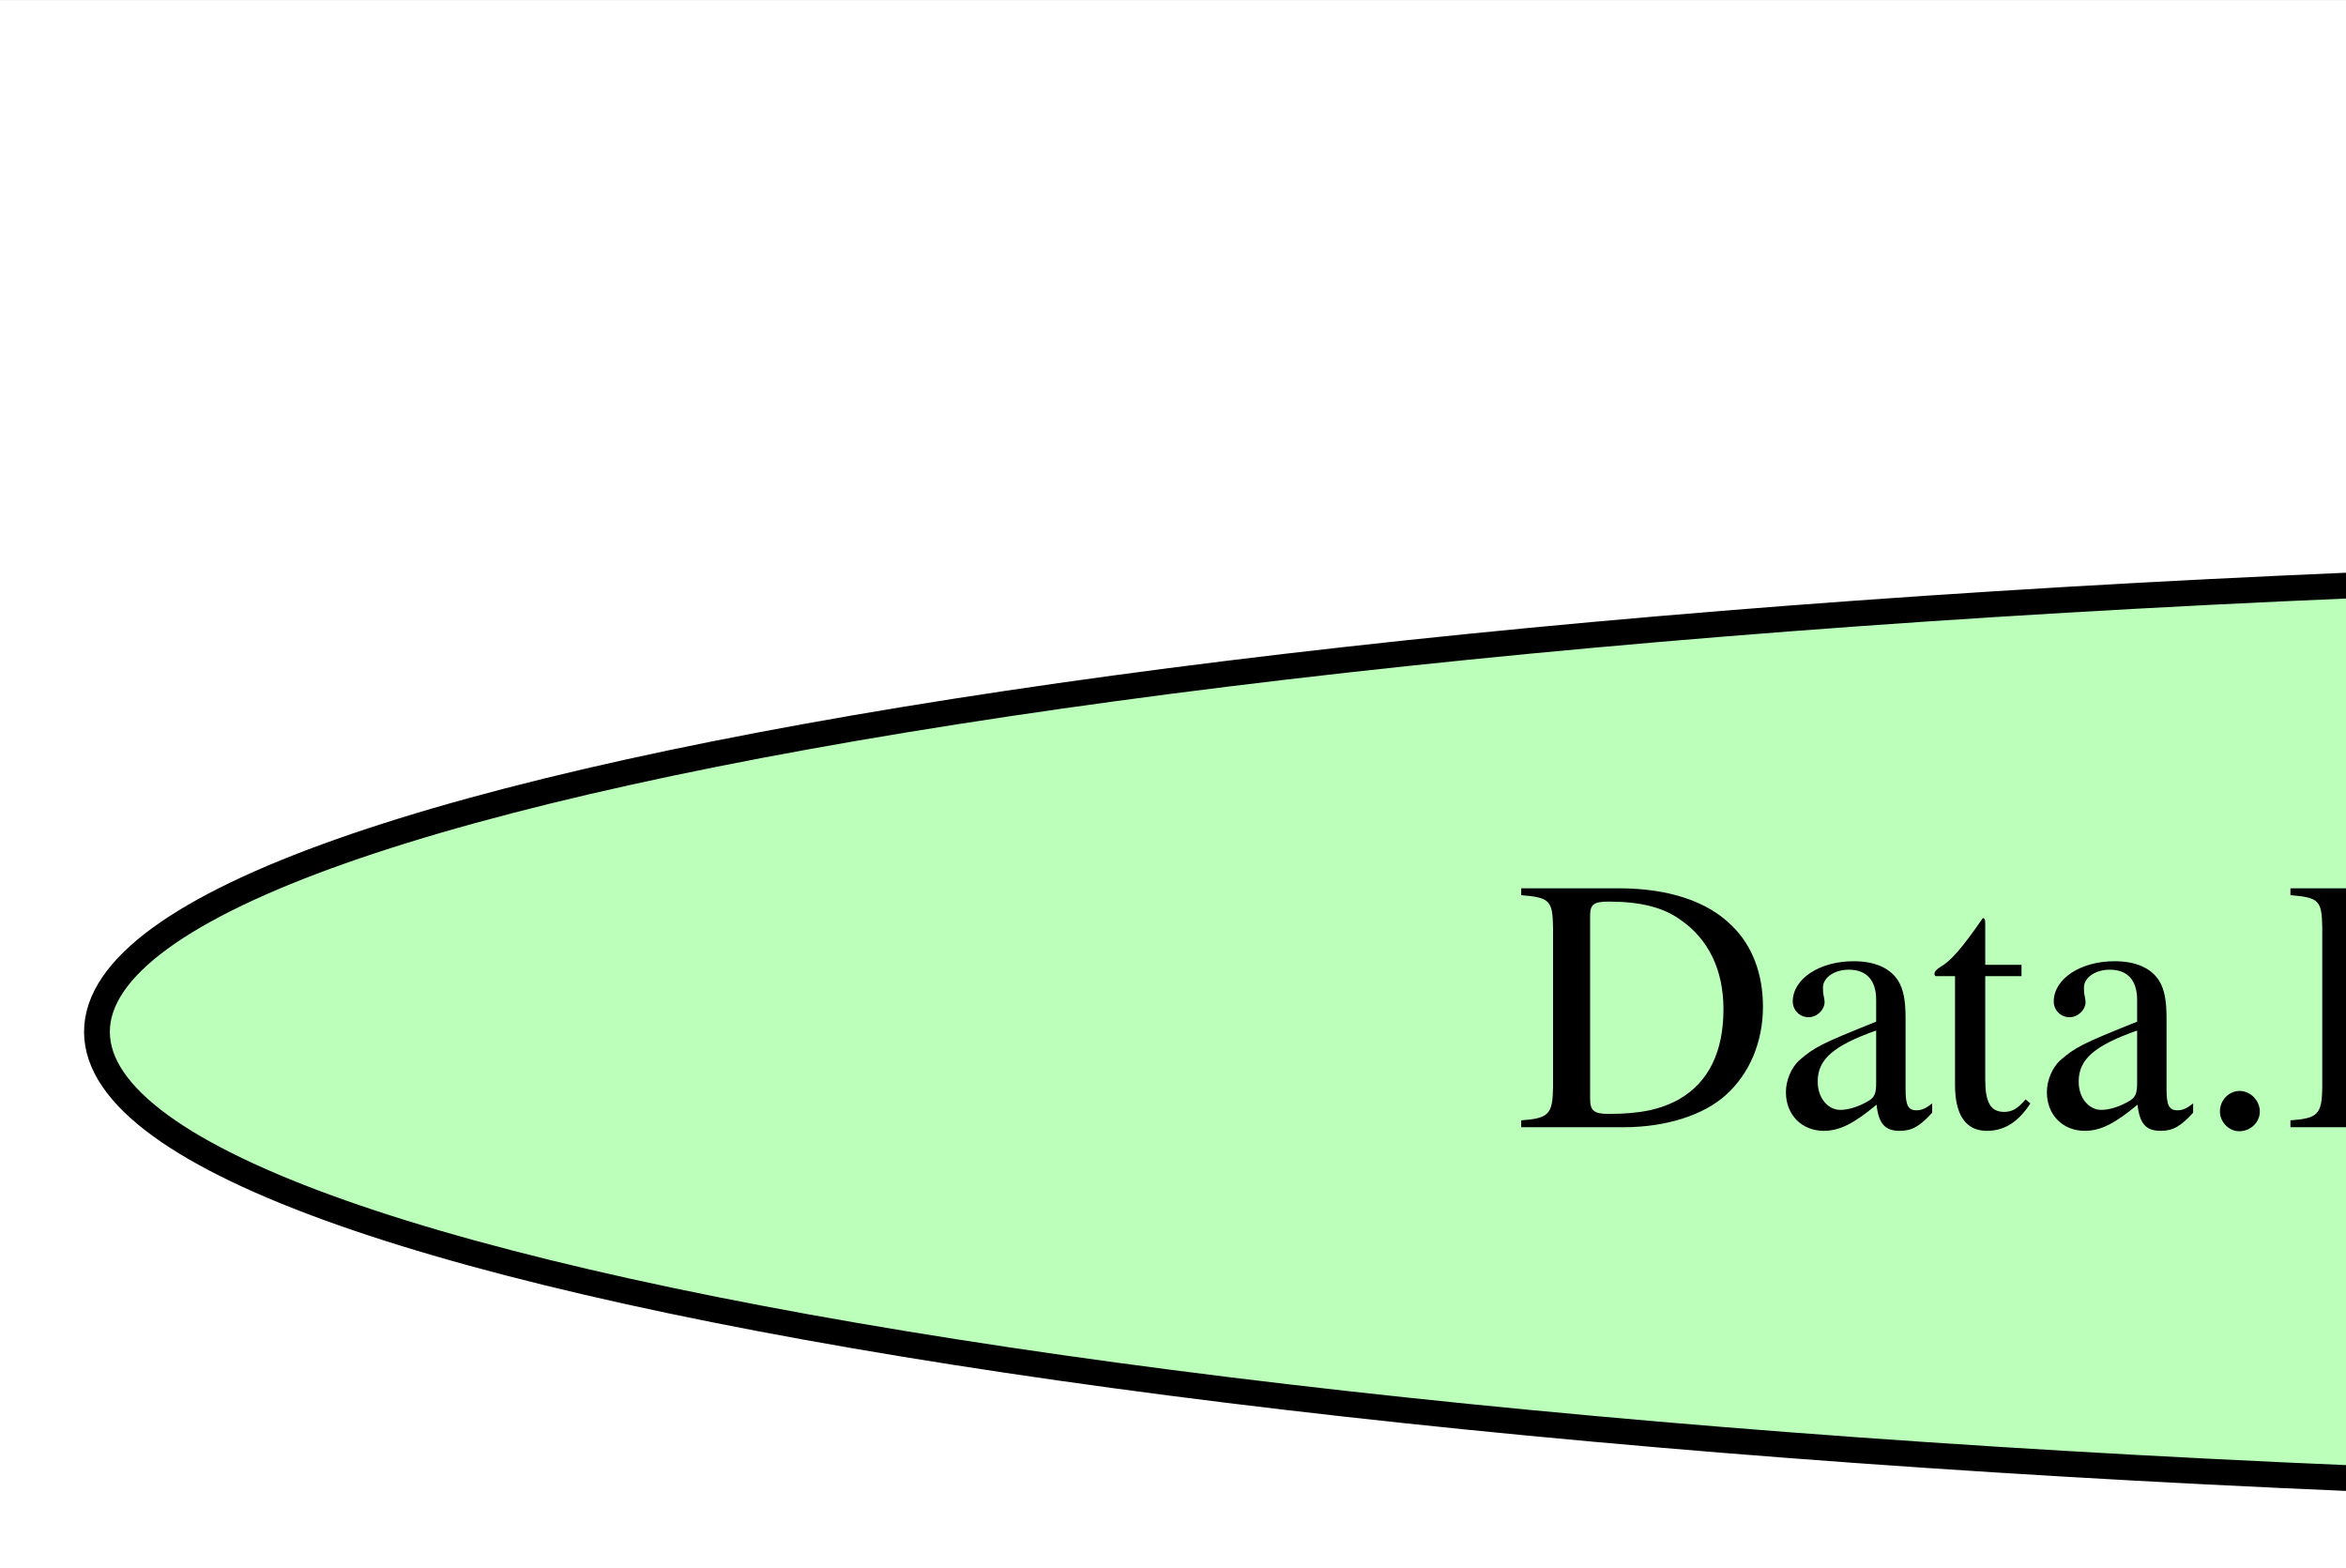
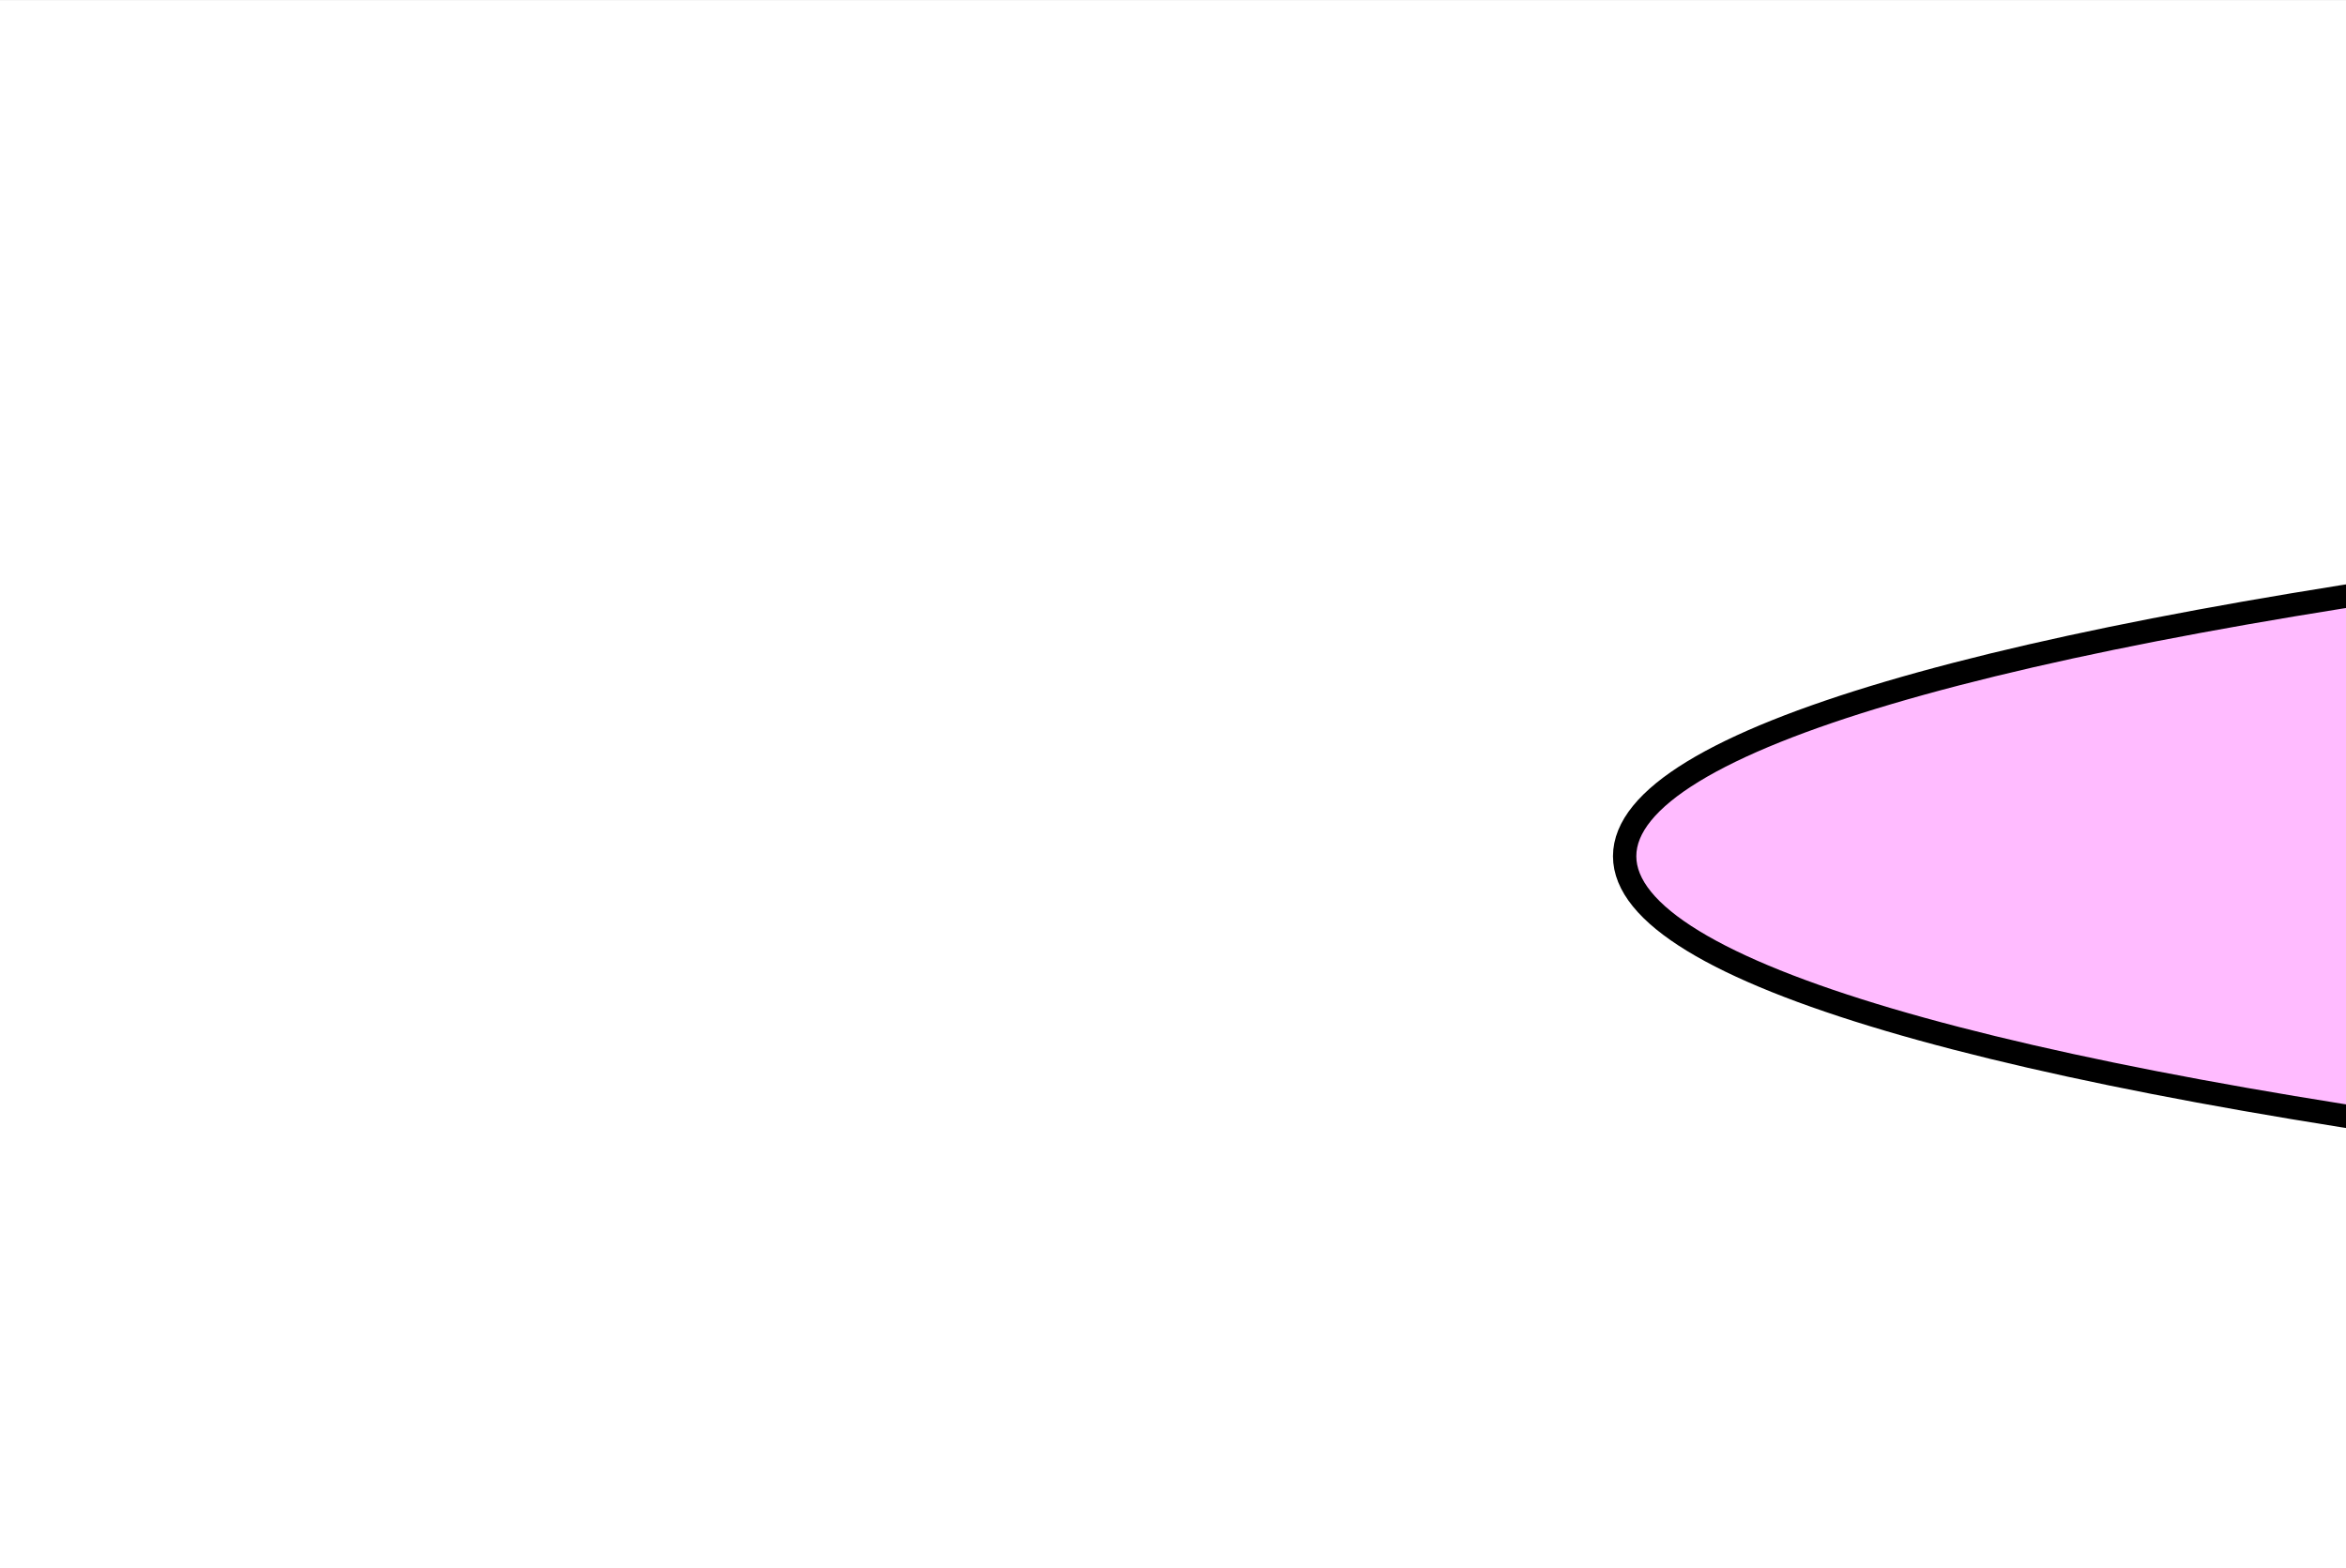
- <svg xmlns="http://www.w3.org/2000/svg" width="431pt" height="288pt" viewBox="0.00 0.00 431.26 288.00">
-   <g id="graph0" class="graph" transform="scale(4.74 4.74) rotate(0) translate(4 1362)">
-     <polygon fill="white" stroke="transparent" points="-4,4 -4,-1362 2041.47,-1362 2041.47,4 -4,4" />
+ <svg xmlns="http://www.w3.org/2000/svg" width="431pt" height="288pt" viewBox="0.00 0.00 431.28 288.00">
+   <g id="graph0" class="graph" transform="scale(4.29 4.29) rotate(0) translate(4 1232.67)">
+     <polygon fill="white" stroke="transparent" points="-4,4 -4,-1232.67 1847.92,-1232.67 1847.92,4 -4,4" />
    <g id="node1" class="node">
-       <ellipse fill="#bbffbb" stroke="black" cx="120.24" cy="-1322" rx="120.48" ry="18" />
-       <text text-anchor="middle" x="120.24" y="-1318.3" font-family="Times,serif" font-size="14.00">Data.Drasil.Constraints</text>
+       <ellipse fill="#bbffbb" stroke="black" cx="629.69" cy="-162" rx="108.58" ry="18" />
+       <text text-anchor="middle" x="629.69" y="-158.3" font-family="Times,serif" font-size="14.00">Data.Drasil.Citations</text>
+     </g>
+     <g id="node4" class="node">
+       <ellipse fill="#bbffbb" stroke="black" cx="629.69" cy="-32" rx="96.68" ry="18" />
+       <text text-anchor="middle" x="629.69" y="-28.3" font-family="Times,serif" font-size="14.00">Data.Drasil.People</text>
+     </g>
+     <g id="edge19" class="edge">
+       <path fill="none" stroke="black" d="M629.69,-143.74C629.69,-122.36 629.69,-85.69 629.69,-60.44" />
+       <polygon fill="black" stroke="black" points="633.19,-60.4 629.69,-50.4 626.19,-60.4 633.19,-60.4" />
    </g>
    <g id="node2" class="node">
-       <ellipse fill="#bbffbb" stroke="black" cx="823.24" cy="-36" rx="96.68" ry="18" />
-       <text text-anchor="middle" x="823.24" y="-32.3" font-family="Times,serif" font-size="14.00">Data.Drasil.People</text>
+       <ellipse fill="#bbffbb" stroke="black" cx="506.69" cy="-420" rx="105.88" ry="18" />
+       <text text-anchor="middle" x="506.69" y="-416.3" font-family="Times,serif" font-size="14.00">Data.Drasil.SI_Units</text>
    </g>
    <g id="node3" class="node">
-       <ellipse fill="#bbffbb" stroke="black" cx="823.24" cy="-179" rx="108.58" ry="18" />
-       <text text-anchor="middle" x="823.24" y="-175.3" font-family="Times,serif" font-size="14.00">Data.Drasil.Citations</text>
+       <ellipse fill="#bbffbb" stroke="black" cx="492.69" cy="-1196" rx="120.48" ry="18" />
+       <text text-anchor="middle" x="492.69" y="-1192.3" font-family="Times,serif" font-size="14.00">Data.Drasil.Constraints</text>
+     </g>
+     <g id="node5" class="node">
+       <ellipse fill="#ffffbb" stroke="black" cx="629.69" cy="-291" rx="136.48" ry="18" />
+       <text text-anchor="middle" x="629.69" y="-287.3" font-family="Times,serif" font-size="14.00">Data.Drasil.Concepts.Math</text>
+     </g>
+     <g id="edge29" class="edge">
+       <path fill="none" stroke="black" d="M629.69,-272.87C629.69,-251.76 629.69,-215.6 629.69,-190.56" />
+       <polygon fill="black" stroke="black" points="633.19,-190.26 629.69,-180.26 626.19,-190.26 633.19,-190.26" />
+     </g>
+     <g id="node6" class="node">
+       <ellipse fill="#ffffbb" stroke="black" cx="1113.69" cy="-938" rx="191.97" ry="18" />
+       <text text-anchor="middle" x="1113.69" y="-934.3" font-family="Times,serif" font-size="14.00">Data.Drasil.Concepts.Thermodynamics</text>
+     </g>
+     <g id="node12" class="node">
+       <ellipse fill="#ffffbb" stroke="black" cx="896.69" cy="-808" rx="147.57" ry="18" />
+       <text text-anchor="middle" x="896.69" y="-804.3" font-family="Times,serif" font-size="14.00">Data.Drasil.Concepts.Physics</text>
+     </g>
+     <g id="edge28" class="edge">
+       <path fill="none" stroke="black" d="M1084.87,-920C1046.02,-897.08 976.77,-856.24 933.99,-831" />
+       <polygon fill="black" stroke="black" points="935.67,-827.93 925.28,-825.86 932.11,-833.96 935.67,-827.93" />
+     </g>
+     <g id="node7" class="node">
+       <ellipse fill="#ffffbb" stroke="black" cx="1278.69" cy="-679" rx="159.47" ry="18" />
+       <text text-anchor="middle" x="1278.69" y="-675.3" font-family="Times,serif" font-size="14.00">Data.Drasil.Concepts.Education</text>
+     </g>
+     <g id="node8" class="node">
+       <ellipse fill="#ffffbb" stroke="black" cx="1206.69" cy="-550" rx="199.56" ry="18" />
+       <text text-anchor="middle" x="1206.69" y="-546.3" font-family="Times,serif" font-size="14.00">Data.Drasil.Concepts.PhysicalProperties</text>
+     </g>
+     <g id="edge27" class="edge">
+       <path fill="none" stroke="black" d="M1268.98,-660.87C1256.79,-639.38 1235.77,-602.3 1221.56,-577.23" />
+       <polygon fill="black" stroke="black" points="1224.45,-575.24 1216.47,-568.26 1218.36,-578.69 1224.45,-575.24" />
+     </g>
+     <g id="node9" class="node">
+       <ellipse fill="#ffffbb" stroke="black" cx="1206.69" cy="-420" rx="182.77" ry="18" />
+       <text text-anchor="middle" x="1206.69" y="-416.3" font-family="Times,serif" font-size="14.00">Data.Drasil.Concepts.Documentation</text>
+     </g>
+     <g id="edge26" class="edge">
+       <path fill="none" stroke="black" d="M1206.69,-531.74C1206.69,-510.36 1206.69,-473.69 1206.69,-448.44" />
+       <polygon fill="black" stroke="black" points="1210.19,-448.4 1206.69,-438.4 1203.19,-448.4 1210.19,-448.4" />
+     </g>
+     <g id="edge25" class="edge">
+       <path fill="none" stroke="black" d="M1135.65,-403.36C1026.58,-379.36 818.75,-333.61 706.38,-308.88" />
+       <polygon fill="black" stroke="black" points="706.99,-305.43 696.47,-306.7 705.48,-312.27 706.99,-305.43" />
+     </g>
+     <g id="node10" class="node">
+       <ellipse fill="#ffffbb" stroke="black" cx="1675.69" cy="-679" rx="154.07" ry="18" />
+       <text text-anchor="middle" x="1675.69" y="-675.3" font-family="Times,serif" font-size="14.00">Data.Drasil.Concepts.Software</text>
+     </g>
+     <g id="node13" class="node">
+       <ellipse fill="#ffffbb" stroke="black" cx="1671.69" cy="-550" rx="172.47" ry="18" />
+       <text text-anchor="middle" x="1671.69" y="-546.3" font-family="Times,serif" font-size="14.00">Data.Drasil.Concepts.Computation</text>
+     </g>
+     <g id="edge24" class="edge">
+       <path fill="none" stroke="black" d="M1675.15,-660.87C1674.48,-639.76 1673.34,-603.6 1672.56,-578.56" />
+       <polygon fill="black" stroke="black" points="1676.04,-578.15 1672.23,-568.26 1669.05,-578.37 1676.04,-578.15" />
+     </g>
+     <g id="node11" class="node">
+       <ellipse fill="#ffffbb" stroke="black" cx="719.69" cy="-938" rx="184.67" ry="18" />
+       <text text-anchor="middle" x="719.69" y="-934.3" font-family="Times,serif" font-size="14.00">Data.Drasil.Concepts.SolidMechanics</text>
+     </g>
+     <g id="edge23" class="edge">
+       <path fill="none" stroke="black" d="M743.19,-920C774.49,-897.37 829.95,-857.26 864.94,-831.96" />
+       <polygon fill="black" stroke="black" points="867.32,-834.56 873.37,-825.86 863.21,-828.89 867.32,-834.56" />
+     </g>
+     <g id="edge22" class="edge">
+       <path fill="none" stroke="black" d="M945.07,-790.92C1015.2,-767.6 1144.93,-724.47 1220.29,-699.42" />
+       <polygon fill="black" stroke="black" points="1221.71,-702.63 1230.1,-696.15 1219.5,-695.99 1221.71,-702.63" />
+     </g>
+     <g id="node17" class="node">
+       <ellipse fill="#ffbbbb" stroke="black" cx="896.69" cy="-679" rx="204.96" ry="18" />
+       <text text-anchor="middle" x="896.69" y="-675.3" font-family="Times,serif" font-size="14.00">Data.Drasil.Quantities.PhysicalProperties</text>
+     </g>
+     <g id="edge21" class="edge">
+       <path fill="none" stroke="black" d="M896.69,-789.87C896.69,-768.76 896.69,-732.6 896.69,-707.56" />
+       <polygon fill="black" stroke="black" points="900.19,-707.26 896.69,-697.26 893.19,-707.26 900.19,-707.26" />
+     </g>
+     <g id="edge20" class="edge">
+       <path fill="none" stroke="black" d="M1613.74,-533.05C1527.76,-509.38 1366.75,-465.06 1275.1,-439.83" />
+       <polygon fill="black" stroke="black" points="1275.94,-436.43 1265.37,-437.15 1274.08,-443.18 1275.94,-436.43" />
+     </g>
+     <g id="node14" class="node">
+       <ellipse fill="#bbbbff" stroke="black" cx="209.69" cy="-1067" rx="193.07" ry="18" />
+       <text text-anchor="middle" x="209.69" y="-1063.3" font-family="Times,serif" font-size="14.00">Data.Drasil.Equations.Defining.Physics</text>
+     </g>
+     <g id="node15" class="node">
+       <ellipse fill="#ffbbbb" stroke="black" cx="141.69" cy="-550" rx="141.88" ry="18" />
+       <text text-anchor="middle" x="141.69" y="-546.3" font-family="Times,serif" font-size="14.00">Data.Drasil.Quantities.Math</text>
+     </g>
+     <g id="edge18" class="edge">
+       <path fill="none" stroke="black" d="M199.59,-1048.81C187.81,-1027.74 168.89,-990.58 160.69,-956 127.74,-817.16 135.06,-644.26 139.53,-578.29" />
+       <polygon fill="black" stroke="black" points="143.03,-578.52 140.25,-568.29 136.04,-578.02 143.03,-578.52" />
+     </g>
+     <g id="node19" class="node">
+       <ellipse fill="#ffbbbb" stroke="black" cx="322.69" cy="-938" rx="152.97" ry="18" />
+       <text text-anchor="middle" x="322.69" y="-934.3" font-family="Times,serif" font-size="14.00">Data.Drasil.Quantities.Physics</text>
+     </g>
+     <g id="edge17" class="edge">
+       <path fill="none" stroke="black" d="M224.93,-1048.87C244.39,-1027 278.21,-988.99 300.52,-963.91" />
+       <polygon fill="black" stroke="black" points="303.3,-966.06 307.33,-956.26 298.07,-961.41 303.3,-966.06" />
+     </g>
+     <g id="edge15" class="edge">
+       <path fill="none" stroke="black" d="M187.55,-532.92C255.11,-509.22 381.16,-465.02 452.96,-439.84" />
+       <polygon fill="black" stroke="black" points="454.45,-443.03 462.72,-436.42 452.13,-436.42 454.45,-443.03" />
+     </g>
+     <g id="edge16" class="edge">
+       <path fill="none" stroke="black" d="M168.2,-532.24C213.32,-503.98 308.27,-445.67 391.69,-402 456.34,-368.16 533.35,-333.56 581.89,-312.43" />
+       <polygon fill="black" stroke="black" points="583.42,-315.58 591.2,-308.39 580.64,-309.16 583.42,-315.58" />
+     </g>
+     <g id="node16" class="node">
+       <ellipse fill="#ffbbbb" stroke="black" cx="1139.69" cy="-1067" rx="196.87" ry="18" />
+       <text text-anchor="middle" x="1139.69" y="-1063.3" font-family="Times,serif" font-size="14.00">Data.Drasil.Quantities.Thermodynamics</text>
+     </g>
+     <g id="edge14" class="edge">
+       <path fill="none" stroke="black" d="M1136.18,-1048.87C1131.84,-1027.66 1124.39,-991.28 1119.26,-966.23" />
+       <polygon fill="black" stroke="black" points="1122.66,-965.36 1117.22,-956.26 1115.8,-966.76 1122.66,-965.36" />
+     </g>
+     <g id="node22" class="node">
+       <ellipse fill="#77ff77" stroke="black" cx="1333.69" cy="-808" rx="174.37" ry="18" />
+       <text text-anchor="middle" x="1333.69" y="-804.3" font-family="Times,serif" font-size="14.00">Data.Drasil.Units.Thermodynamics</text>
+     </g>
+     <g id="edge13" class="edge">
+       <path fill="none" stroke="black" d="M1187.51,-1049.37C1228.37,-1032.51 1285.1,-1002.25 1314.69,-956 1337.88,-919.74 1338.88,-868.1 1336.78,-836.66" />
+       <polygon fill="black" stroke="black" points="1340.25,-836.13 1335.94,-826.45 1333.27,-836.7 1340.25,-836.13" />
+     </g>
+     <g id="edge12" class="edge">
+       <path fill="none" stroke="black" d="M937.53,-661.27C993.87,-638.19 1095.36,-596.61 1156.33,-571.63" />
+       <polygon fill="black" stroke="black" points="1157.82,-574.8 1165.75,-567.77 1155.17,-568.32 1157.82,-574.8" />
+     </g>
+     <g id="node23" class="node">
+       <ellipse fill="#77ff77" stroke="black" cx="776.69" cy="-550" rx="181.97" ry="18" />
+       <text text-anchor="middle" x="776.69" y="-546.3" font-family="Times,serif" font-size="14.00">Data.Drasil.Units.PhysicalProperties</text>
+     </g>
+     <g id="edge11" class="edge">
+       <path fill="none" stroke="black" d="M880.5,-660.87C859.75,-638.91 823.61,-600.66 799.92,-575.59" />
+       <polygon fill="black" stroke="black" points="802.41,-573.13 793,-568.26 797.32,-577.93 802.41,-573.13" />
+     </g>
+     <g id="node18" class="node">
+       <ellipse fill="#ffbbbb" stroke="black" cx="693.69" cy="-1067" rx="190.37" ry="18" />
+       <text text-anchor="middle" x="693.69" y="-1063.3" font-family="Times,serif" font-size="14.00">Data.Drasil.Quantities.SolidMechanics</text>
+     </g>
+     <g id="edge10" class="edge">
+       <path fill="none" stroke="black" d="M697.19,-1048.87C701.54,-1027.66 708.98,-991.28 714.11,-966.23" />
+       <polygon fill="black" stroke="black" points="717.58,-966.76 716.15,-956.26 710.72,-965.36 717.58,-966.76" />
+     </g>
+     <g id="node24" class="node">
+       <ellipse fill="#77ff77" stroke="black" cx="506.69" cy="-679" rx="167.07" ry="18" />
+       <text text-anchor="middle" x="506.69" y="-675.3" font-family="Times,serif" font-size="14.00">Data.Drasil.Units.SolidMechanics</text>
+     </g>
+     <g id="edge9" class="edge">
+       <path fill="none" stroke="black" d="M647.47,-1049.43C607.75,-1032.52 552.74,-1002.17 525.69,-956 478.77,-875.91 491.86,-759.46 501.1,-707.18" />
+       <polygon fill="black" stroke="black" points="504.6,-707.51 502.99,-697.04 497.71,-706.23 504.6,-707.51" />
+     </g>
+     <g id="edge8" class="edge">
+       <path fill="none" stroke="black" d="M390.79,-921.81C498.17,-897.87 706.2,-851.48 819.16,-826.29" />
+       <polygon fill="black" stroke="black" points="820.12,-829.66 829.12,-824.07 818.6,-822.83 820.12,-829.66" />
+     </g>
+     <g id="node25" class="node">
+       <ellipse fill="#77ff77" stroke="black" cx="317.69" cy="-808" rx="129.98" ry="18" />
+       <text text-anchor="middle" x="317.69" y="-804.3" font-family="Times,serif" font-size="14.00">Data.Drasil.Units.Physics</text>
+     </g>
+     <g id="edge7" class="edge">
+       <path fill="none" stroke="black" d="M322.01,-919.74C321.18,-898.36 319.75,-861.69 318.76,-836.44" />
+       <polygon fill="black" stroke="black" points="322.25,-836.25 318.37,-826.4 315.26,-836.53 322.25,-836.25" />
+     </g>
+     <g id="node20" class="node">
+       <ellipse fill="#bbffff" stroke="black" cx="1678.69" cy="-808" rx="152.97" ry="18" />
+       <text text-anchor="middle" x="1678.69" y="-804.3" font-family="Times,serif" font-size="14.00">Data.Drasil.Software.Products</text>
+     </g>
+     <g id="edge1" class="edge">
+       <path fill="none" stroke="black" d="M1678.28,-789.87C1677.78,-768.76 1676.93,-732.6 1676.34,-707.56" />
+       <polygon fill="black" stroke="black" points="1679.83,-707.18 1676.1,-697.26 1672.83,-707.34 1679.83,-707.18" />
+     </g>
+     <g id="node21" class="node">
+       <ellipse fill="#ffbbff" stroke="black" cx="209.69" cy="-1196" rx="144.07" ry="18" />
+       <text text-anchor="middle" x="209.69" y="-1192.3" font-family="Times,serif" font-size="14.00">Data.Drasil.Theories.Physics</text>
    </g>
    <g id="edge6" class="edge">
-       <path fill="none" stroke="black" d="M823.24,-160.99C823.24,-136.96 823.24,-92.81 823.24,-64.2" />
-       <polygon fill="black" stroke="black" points="826.74,-64.07 823.24,-54.07 819.74,-64.07 826.74,-64.07" />
-     </g>
-     <g id="node4" class="node">
-       <ellipse fill="#bbffbb" stroke="black" cx="700.24" cy="-465" rx="105.88" ry="18" />
-       <text text-anchor="middle" x="700.24" y="-461.3" font-family="Times,serif" font-size="14.00">Data.Drasil.SI_Units</text>
-     </g>
-     <g id="node5" class="node">
-       <ellipse fill="#ffffbb" stroke="black" cx="1400.24" cy="-465" rx="182.77" ry="18" />
-       <text text-anchor="middle" x="1400.24" y="-461.3" font-family="Times,serif" font-size="14.00">Data.Drasil.Concepts.Documentation</text>
-     </g>
-     <g id="node6" class="node">
-       <ellipse fill="#ffffbb" stroke="black" cx="823.24" cy="-322" rx="136.48" ry="18" />
-       <text text-anchor="middle" x="823.24" y="-318.3" font-family="Times,serif" font-size="14.00">Data.Drasil.Concepts.Math</text>
-     </g>
-     <g id="edge29" class="edge">
-       <path fill="none" stroke="black" d="M1335.45,-448.17C1226.71,-421.6 1008.3,-368.22 895.04,-340.55" />
-       <polygon fill="black" stroke="black" points="895.62,-337.09 885.08,-338.11 893.96,-343.89 895.62,-337.09" />
-     </g>
-     <g id="edge28" class="edge">
-       <path fill="none" stroke="black" d="M823.24,-303.99C823.24,-279.96 823.24,-235.81 823.24,-207.2" />
-       <polygon fill="black" stroke="black" points="826.74,-207.07 823.24,-197.07 819.74,-207.07 826.74,-207.07" />
-     </g>
-     <g id="node7" class="node">
-       <ellipse fill="#ffffbb" stroke="black" cx="1400.24" cy="-608" rx="199.56" ry="18" />
-       <text text-anchor="middle" x="1400.24" y="-604.3" font-family="Times,serif" font-size="14.00">Data.Drasil.Concepts.PhysicalProperties</text>
-     </g>
-     <g id="edge27" class="edge">
-       <path fill="none" stroke="black" d="M1400.24,-589.99C1400.24,-565.96 1400.24,-521.81 1400.24,-493.2" />
-       <polygon fill="black" stroke="black" points="1403.74,-493.07 1400.24,-483.07 1396.74,-493.07 1403.74,-493.07" />
-     </g>
-     <g id="node8" class="node">
-       <ellipse fill="#ffffbb" stroke="black" cx="1307.24" cy="-1036" rx="191.97" ry="18" />
-       <text text-anchor="middle" x="1307.24" y="-1032.3" font-family="Times,serif" font-size="14.00">Data.Drasil.Concepts.Thermodynamics</text>
-     </g>
-     <g id="node13" class="node">
-       <ellipse fill="#ffffbb" stroke="black" cx="1090.24" cy="-893" rx="147.57" ry="18" />
-       <text text-anchor="middle" x="1090.24" y="-889.3" font-family="Times,serif" font-size="14.00">Data.Drasil.Concepts.Physics</text>
-     </g>
-     <g id="edge26" class="edge">
-       <path fill="none" stroke="black" d="M1281.06,-1017.99C1241.94,-992.57 1168.17,-944.63 1124.7,-916.39" />
-       <polygon fill="black" stroke="black" points="1126.46,-913.36 1116.17,-910.85 1122.65,-919.23 1126.46,-913.36" />
-     </g>
-     <g id="node9" class="node">
-       <ellipse fill="#ffffbb" stroke="black" cx="1472.24" cy="-750" rx="159.47" ry="18" />
-       <text text-anchor="middle" x="1472.24" y="-746.3" font-family="Times,serif" font-size="14.00">Data.Drasil.Concepts.Education</text>
-     </g>
-     <g id="edge25" class="edge">
-       <path fill="none" stroke="black" d="M1463.41,-731.83C1451,-707.69 1428.27,-663.51 1413.73,-635.23" />
-       <polygon fill="black" stroke="black" points="1416.83,-633.6 1409.14,-626.31 1410.6,-636.8 1416.83,-633.6" />
-     </g>
-     <g id="node10" class="node">
-       <ellipse fill="#ffffbb" stroke="black" cx="1865.24" cy="-608" rx="172.47" ry="18" />
-       <text text-anchor="middle" x="1865.24" y="-604.3" font-family="Times,serif" font-size="14.00">Data.Drasil.Concepts.Computation</text>
-     </g>
-     <g id="edge24" class="edge">
-       <path fill="none" stroke="black" d="M1811.9,-590.83C1725.7,-564.69 1556.14,-513.27 1463.81,-485.28" />
-       <polygon fill="black" stroke="black" points="1464.62,-481.86 1454.03,-482.31 1462.59,-488.56 1464.62,-481.86" />
-     </g>
-     <g id="node11" class="node">
-       <ellipse fill="#ffffbb" stroke="black" cx="1869.24" cy="-750" rx="154.07" ry="18" />
-       <text text-anchor="middle" x="1869.24" y="-746.3" font-family="Times,serif" font-size="14.00">Data.Drasil.Concepts.Software</text>
-     </g>
-     <g id="edge23" class="edge">
-       <path fill="none" stroke="black" d="M1868.75,-731.83C1868.07,-708.01 1866.83,-664.66 1866.02,-636.35" />
-       <polygon fill="black" stroke="black" points="1869.52,-636.2 1865.73,-626.31 1862.52,-636.4 1869.52,-636.2" />
-     </g>
-     <g id="node12" class="node">
-       <ellipse fill="#ffffbb" stroke="black" cx="913.24" cy="-1036" rx="184.67" ry="18" />
-       <text text-anchor="middle" x="913.24" y="-1032.3" font-family="Times,serif" font-size="14.00">Data.Drasil.Concepts.SolidMechanics</text>
-     </g>
-     <g id="edge22" class="edge">
-       <path fill="none" stroke="black" d="M934.59,-1017.99C966.17,-992.83 1025.42,-945.63 1061.01,-917.28" />
-       <polygon fill="black" stroke="black" points="1063.45,-919.82 1069.09,-910.85 1059.09,-914.34 1063.45,-919.82" />
-     </g>
-     <g id="edge21" class="edge">
-       <path fill="none" stroke="black" d="M1134.43,-875.69C1204.87,-849.69 1342.39,-798.93 1418.44,-770.86" />
-       <polygon fill="black" stroke="black" points="1419.69,-774.13 1427.85,-767.38 1417.26,-767.56 1419.69,-774.13" />
-     </g>
-     <g id="node16" class="node">
-       <ellipse fill="#ffbbbb" stroke="black" cx="1090.24" cy="-750" rx="204.96" ry="18" />
-       <text text-anchor="middle" x="1090.24" y="-746.3" font-family="Times,serif" font-size="14.00">Data.Drasil.Quantities.PhysicalProperties</text>
-     </g>
-     <g id="edge20" class="edge">
-       <path fill="none" stroke="black" d="M1090.24,-874.99C1090.24,-850.96 1090.24,-806.81 1090.24,-778.2" />
-       <polygon fill="black" stroke="black" points="1093.74,-778.07 1090.24,-768.07 1086.74,-778.07 1093.74,-778.07" />
-     </g>
-     <g id="node14" class="node">
-       <ellipse fill="#bbbbff" stroke="black" cx="403.24" cy="-1179" rx="193.07" ry="18" />
-       <text text-anchor="middle" x="403.24" y="-1175.3" font-family="Times,serif" font-size="14.00">Data.Drasil.Equations.Defining.Physics</text>
-     </g>
-     <g id="node15" class="node">
-       <ellipse fill="#ffbbbb" stroke="black" cx="335.24" cy="-608" rx="141.88" ry="18" />
-       <text text-anchor="middle" x="335.24" y="-604.3" font-family="Times,serif" font-size="14.00">Data.Drasil.Quantities.Math</text>
-     </g>
-     <g id="edge8" class="edge">
-       <path fill="none" stroke="black" d="M394.36,-1160.91C382.69,-1137.52 362.71,-1093.85 354.24,-1054 321.27,-898.92 328.92,-706.81 333.28,-636.45" />
-       <polygon fill="black" stroke="black" points="336.79,-636.44 333.94,-626.23 329.8,-635.98 336.79,-636.44" />
-     </g>
-     <g id="node19" class="node">
-       <ellipse fill="#ffbbbb" stroke="black" cx="516.24" cy="-1036" rx="152.97" ry="18" />
-       <text text-anchor="middle" x="516.24" y="-1032.3" font-family="Times,serif" font-size="14.00">Data.Drasil.Quantities.Physics</text>
-     </g>
-     <g id="edge7" class="edge">
-       <path fill="none" stroke="black" d="M416.87,-1160.99C436.64,-1136.33 473.39,-1090.47 496.23,-1061.96" />
-       <polygon fill="black" stroke="black" points="499.04,-1064.06 502.56,-1054.07 493.58,-1059.68 499.04,-1064.06" />
-     </g>
-     <g id="edge17" class="edge">
-       <path fill="none" stroke="black" d="M377.47,-590.69C445.17,-564.53 577.74,-513.32 650.13,-485.36" />
-       <polygon fill="black" stroke="black" points="651.44,-488.6 659.51,-481.73 648.92,-482.07 651.44,-488.6" />
-     </g>
-     <g id="edge18" class="edge">
-       <path fill="none" stroke="black" d="M359.98,-590.12C404.35,-560.09 500.73,-495.93 585.24,-447 651.96,-408.37 731.86,-367.87 780.03,-344.06" />
-       <polygon fill="black" stroke="black" points="781.81,-347.09 789.23,-339.53 778.71,-340.81 781.81,-347.09" />
-     </g>
-     <g id="edge16" class="edge">
-       <path fill="none" stroke="black" d="M1127.32,-732.25C1184.04,-706.64 1292.22,-657.78 1353.98,-629.89" />
-       <polygon fill="black" stroke="black" points="1355.44,-633.07 1363.11,-625.77 1352.56,-626.69 1355.44,-633.07" />
-     </g>
-     <g id="node22" class="node">
-       <ellipse fill="#77ff77" stroke="black" cx="970.24" cy="-608" rx="181.97" ry="18" />
-       <text text-anchor="middle" x="970.24" y="-604.3" font-family="Times,serif" font-size="14.00">Data.Drasil.Units.PhysicalProperties</text>
-     </g>
-     <g id="edge15" class="edge">
-       <path fill="none" stroke="black" d="M1075.52,-731.83C1054.56,-707.38 1015.97,-662.35 991.78,-634.14" />
-       <polygon fill="black" stroke="black" points="994.24,-631.62 985.07,-626.31 988.92,-636.18 994.24,-631.62" />
-     </g>
-     <g id="node17" class="node">
-       <ellipse fill="#ffbbbb" stroke="black" cx="1333.24" cy="-1179" rx="196.87" ry="18" />
-       <text text-anchor="middle" x="1333.24" y="-1175.3" font-family="Times,serif" font-size="14.00">Data.Drasil.Quantities.Thermodynamics</text>
-     </g>
-     <g id="edge14" class="edge">
-       <path fill="none" stroke="black" d="M1330.1,-1160.99C1325.67,-1136.96 1317.53,-1092.81 1312.25,-1064.2" />
-       <polygon fill="black" stroke="black" points="1315.64,-1063.27 1310.39,-1054.07 1308.76,-1064.54 1315.64,-1063.27" />
-     </g>
-     <g id="node23" class="node">
-       <ellipse fill="#77ff77" stroke="black" cx="1527.24" cy="-893" rx="174.37" ry="18" />
-       <text text-anchor="middle" x="1527.24" y="-889.3" font-family="Times,serif" font-size="14.00">Data.Drasil.Units.Thermodynamics</text>
-     </g>
-     <g id="edge13" class="edge">
-       <path fill="none" stroke="black" d="M1373.85,-1161.27C1415.14,-1141.96 1477.32,-1106.01 1508.24,-1054 1532.74,-1012.77 1532.95,-955.01 1530.41,-921.34" />
-       <polygon fill="black" stroke="black" points="1533.89,-920.96 1529.52,-911.31 1526.92,-921.58 1533.89,-920.96" />
-     </g>
-     <g id="node18" class="node">
-       <ellipse fill="#ffbbbb" stroke="black" cx="887.24" cy="-1179" rx="190.37" ry="18" />
-       <text text-anchor="middle" x="887.24" y="-1175.3" font-family="Times,serif" font-size="14.00">Data.Drasil.Quantities.SolidMechanics</text>
-     </g>
-     <g id="edge12" class="edge">
-       <path fill="none" stroke="black" d="M890.38,-1160.99C894.81,-1136.96 902.95,-1092.81 908.22,-1064.2" />
-       <polygon fill="black" stroke="black" points="911.72,-1064.54 910.09,-1054.07 904.84,-1063.27 911.72,-1064.54" />
-     </g>
-     <g id="node24" class="node">
-       <ellipse fill="#77ff77" stroke="black" cx="700.24" cy="-750" rx="167.07" ry="18" />
-       <text text-anchor="middle" x="700.24" y="-746.3" font-family="Times,serif" font-size="14.00">Data.Drasil.Units.SolidMechanics</text>
-     </g>
-     <g id="edge11" class="edge">
-       <path fill="none" stroke="black" d="M848.02,-1161.34C807.89,-1141.97 747.51,-1105.89 719.24,-1054 669.84,-963.31 684.93,-833.94 694.73,-778.23" />
-       <polygon fill="black" stroke="black" points="698.22,-778.58 696.6,-768.11 691.34,-777.31 698.22,-778.58" />
-     </g>
-     <g id="edge10" class="edge">
-       <path fill="none" stroke="black" d="M579.03,-1019.57C686.34,-993.22 904.36,-939.66 1017.88,-911.77" />
-       <polygon fill="black" stroke="black" points="1018.99,-915.11 1027.87,-909.32 1017.32,-908.31 1018.99,-915.11" />
-     </g>
-     <g id="node25" class="node">
-       <ellipse fill="#77ff77" stroke="black" cx="511.24" cy="-893" rx="129.98" ry="18" />
-       <text text-anchor="middle" x="511.24" y="-889.3" font-family="Times,serif" font-size="14.00">Data.Drasil.Units.Physics</text>
-     </g>
-     <g id="edge9" class="edge">
-       <path fill="none" stroke="black" d="M515.64,-1017.99C514.78,-993.96 513.22,-949.81 512.2,-921.2" />
-       <polygon fill="black" stroke="black" points="515.7,-920.94 511.84,-911.07 508.7,-921.19 515.7,-920.94" />
-     </g>
-     <g id="node20" class="node">
-       <ellipse fill="#bbffff" stroke="black" cx="1872.24" cy="-893" rx="152.97" ry="18" />
-       <text text-anchor="middle" x="1872.24" y="-889.3" font-family="Times,serif" font-size="14.00">Data.Drasil.Software.Products</text>
-     </g>
-     <g id="edge1" class="edge">
-       <path fill="none" stroke="black" d="M1871.88,-874.99C1871.37,-850.96 1870.43,-806.81 1869.82,-778.2" />
-       <polygon fill="black" stroke="black" points="1873.31,-777.99 1869.6,-768.07 1866.32,-778.14 1873.31,-777.99" />
-     </g>
-     <g id="node21" class="node">
-       <ellipse fill="#ffbbff" stroke="black" cx="403.24" cy="-1322" rx="144.07" ry="18" />
-       <text text-anchor="middle" x="403.24" y="-1318.3" font-family="Times,serif" font-size="14.00">Data.Drasil.Theories.Physics</text>
-     </g>
-     <g id="edge19" class="edge">
-       <path fill="none" stroke="black" d="M403.24,-1303.99C403.24,-1279.96 403.24,-1235.81 403.24,-1207.2" />
-       <polygon fill="black" stroke="black" points="406.74,-1207.07 403.24,-1197.07 399.74,-1207.07 406.74,-1207.07" />
+       <path fill="none" stroke="black" d="M209.69,-1177.87C209.69,-1156.76 209.69,-1120.6 209.69,-1095.56" />
+       <polygon fill="black" stroke="black" points="213.19,-1095.26 209.69,-1085.26 206.19,-1095.26 213.19,-1095.26" />
    </g>
    <g id="edge5" class="edge">
-       <path fill="none" stroke="black" d="M938.21,-590.27C888.82,-564.48 794.17,-515.05 740.32,-486.93" />
-       <polygon fill="black" stroke="black" points="741.88,-483.8 731.4,-482.27 738.64,-490 741.88,-483.8" />
+       <path fill="none" stroke="black" d="M1360.97,-790.1C1388.52,-771.26 1429.39,-737.99 1446.69,-697 1467.23,-648.34 1446.32,-559.31 1415.69,-532 1356.83,-479.51 843.1,-441.7 615.01,-427.35" />
+       <polygon fill="black" stroke="black" points="615.23,-423.86 605.03,-426.73 614.79,-430.85 615.23,-423.86" />
    </g>
    <g id="edge4" class="edge">
-       <path fill="none" stroke="black" d="M1550.87,-875.05C1578.39,-853.7 1622.36,-814.17 1640.24,-768 1660.8,-714.92 1647.49,-625.33 1609.24,-590 1496.08,-485.48 1034.97,-468.12 816.32,-465.87" />
-       <polygon fill="black" stroke="black" points="816.13,-462.37 806.1,-465.77 816.06,-469.37 816.13,-462.37" />
+       <path fill="none" stroke="black" d="M741.39,-532.27C692.17,-508.93 603,-466.66 549.88,-441.48" />
+       <polygon fill="black" stroke="black" points="551.25,-438.25 540.72,-437.13 548.25,-444.58 551.25,-438.25" />
    </g>
    <g id="edge3" class="edge">
-       <path fill="none" stroke="black" d="M700.24,-731.72C700.24,-684.15 700.24,-550.93 700.24,-493.22" />
-       <polygon fill="black" stroke="black" points="703.74,-493.05 700.24,-483.05 696.74,-493.05 703.74,-493.05" />
+       <path fill="none" stroke="black" d="M506.69,-660.74C506.69,-616.94 506.69,-501.2 506.69,-448.2" />
+       <polygon fill="black" stroke="black" points="510.19,-448.19 506.69,-438.19 503.19,-448.19 510.19,-448.19" />
    </g>
    <g id="edge2" class="edge">
-       <path fill="none" stroke="black" d="M509.88,-874.61C508.14,-844.6 507.12,-781.52 524.24,-732 558.47,-632.97 638.25,-535.01 677.55,-490.64" />
-       <polygon fill="black" stroke="black" points="680.33,-492.78 684.39,-482.99 675.12,-488.11 680.33,-492.78" />
+       <path fill="none" stroke="black" d="M316.3,-789.7C314.68,-761.68 314.07,-705.05 330.69,-661 364.46,-571.49 441.45,-485.91 481.47,-445.4" />
+       <polygon fill="black" stroke="black" points="484.36,-447.46 488.96,-437.91 479.41,-442.51 484.36,-447.46" />
    </g>
  </g>
</svg>
